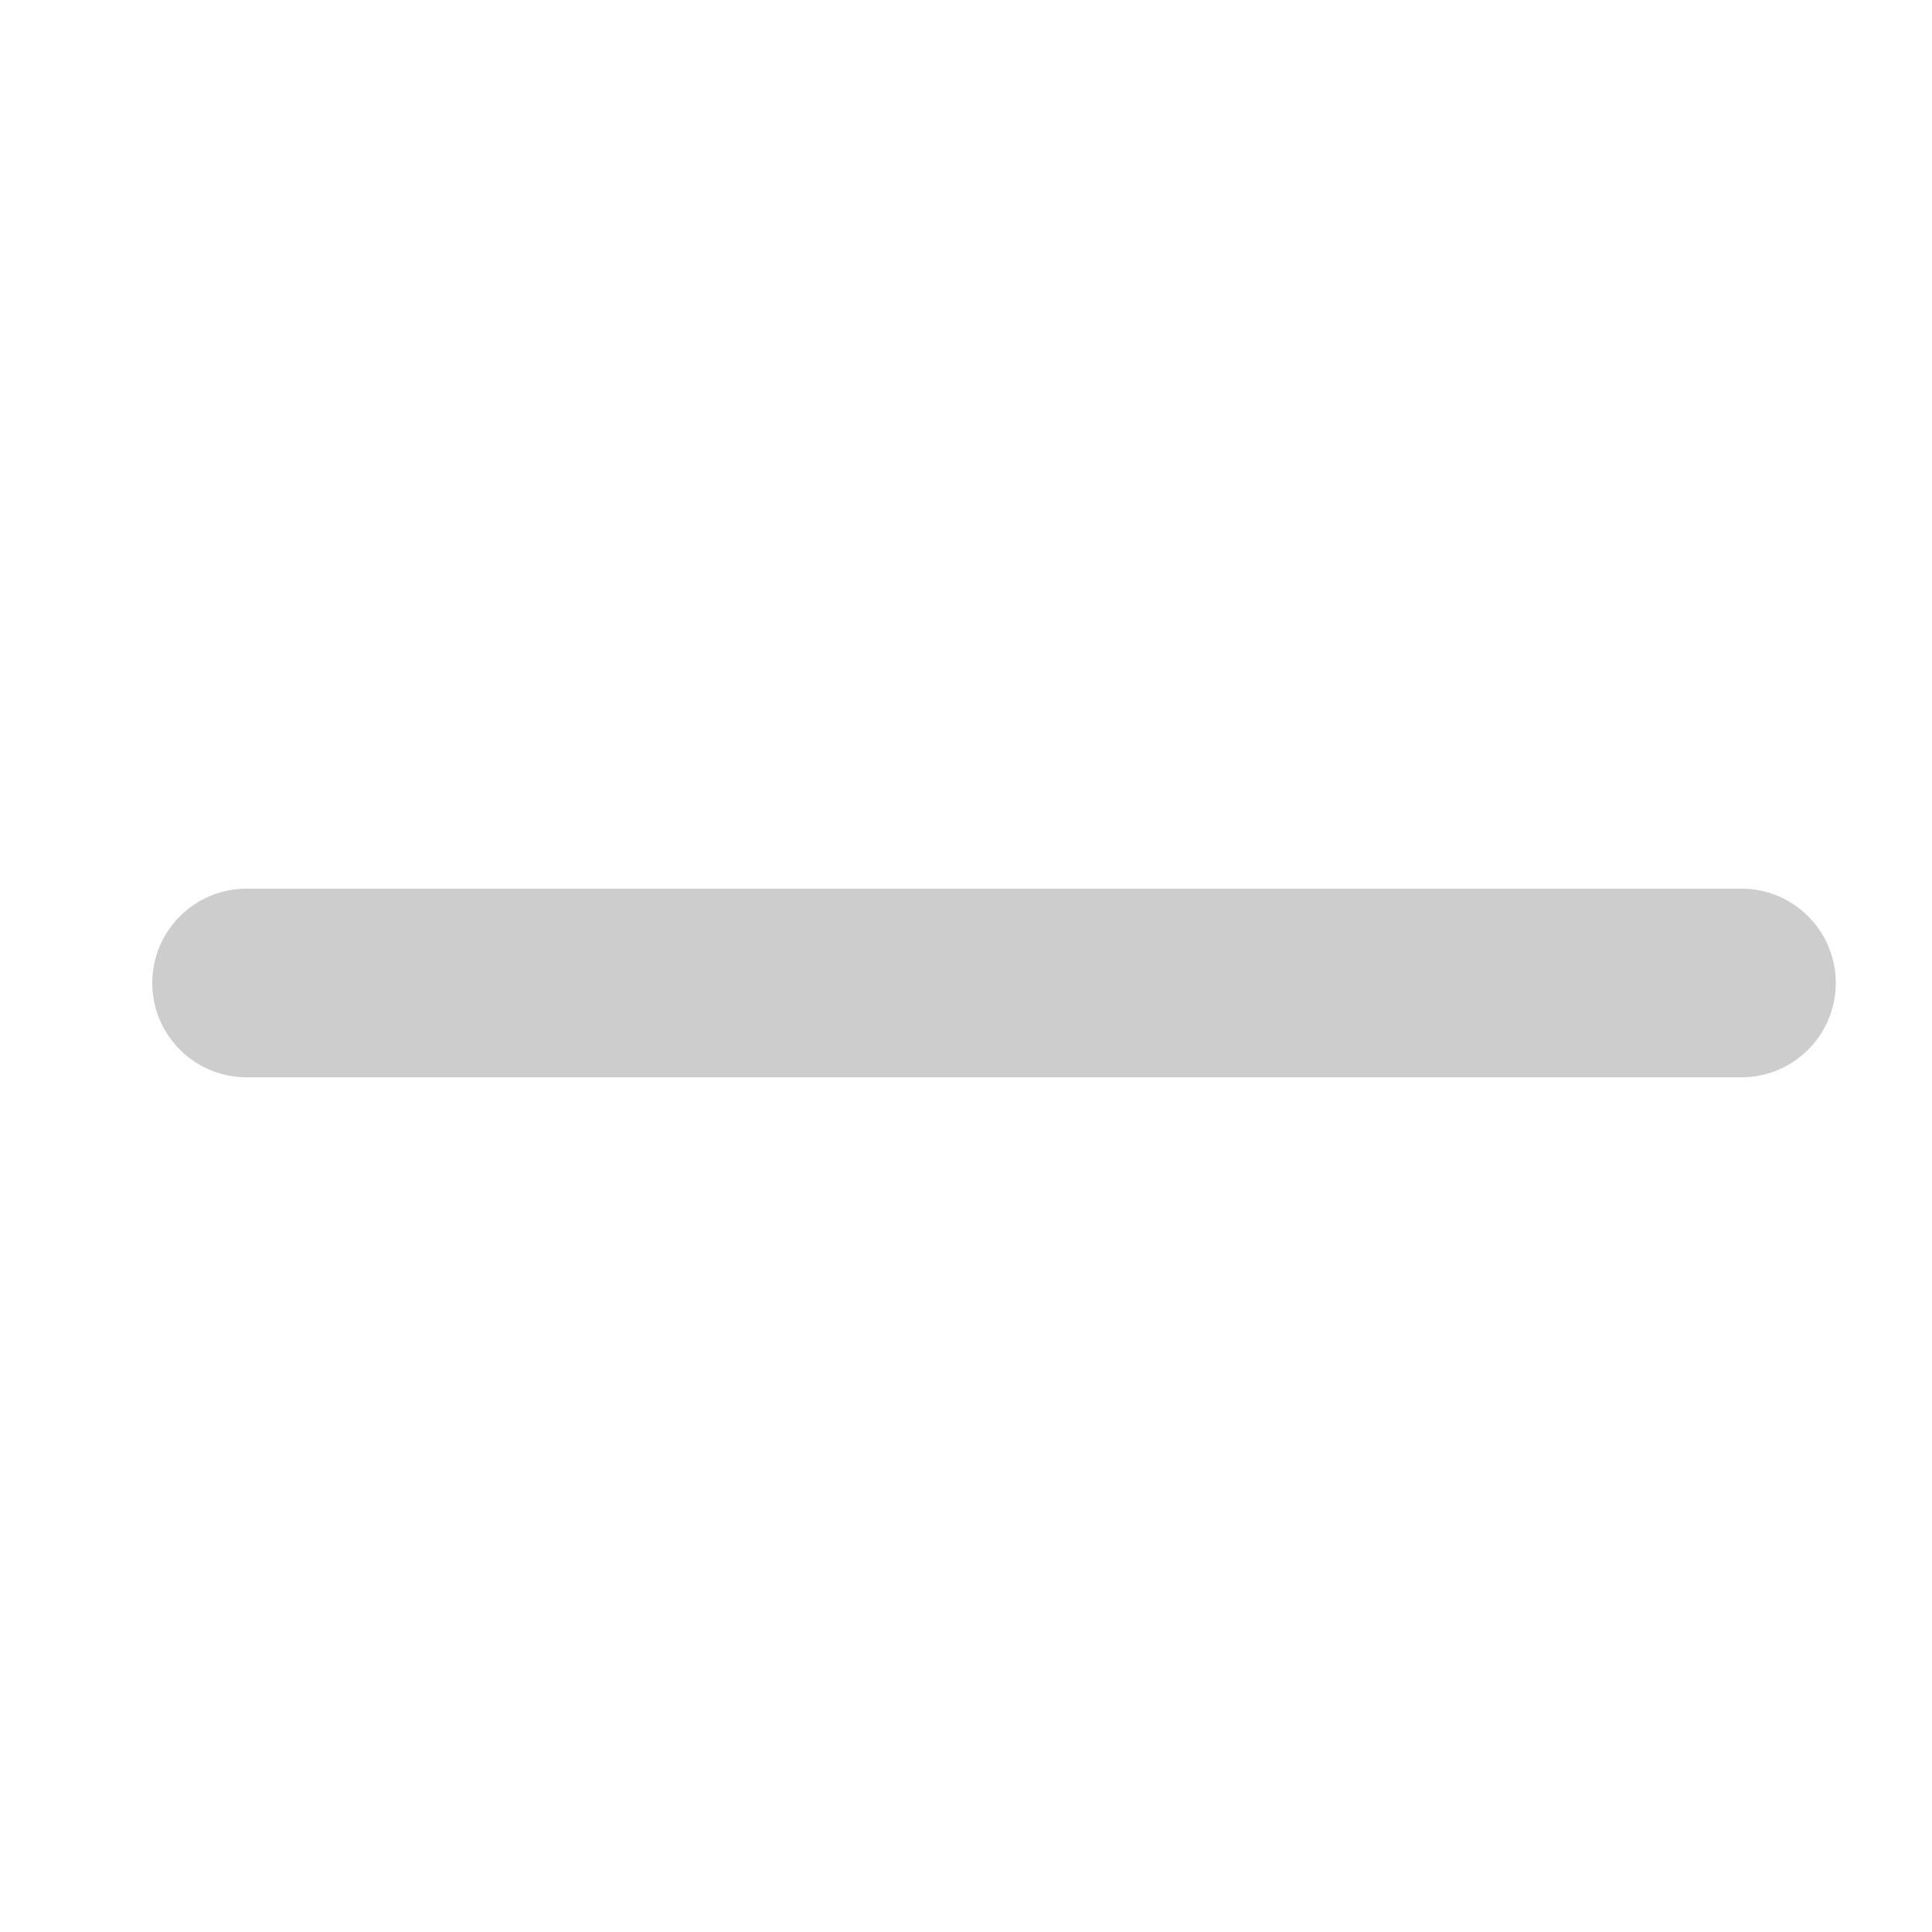
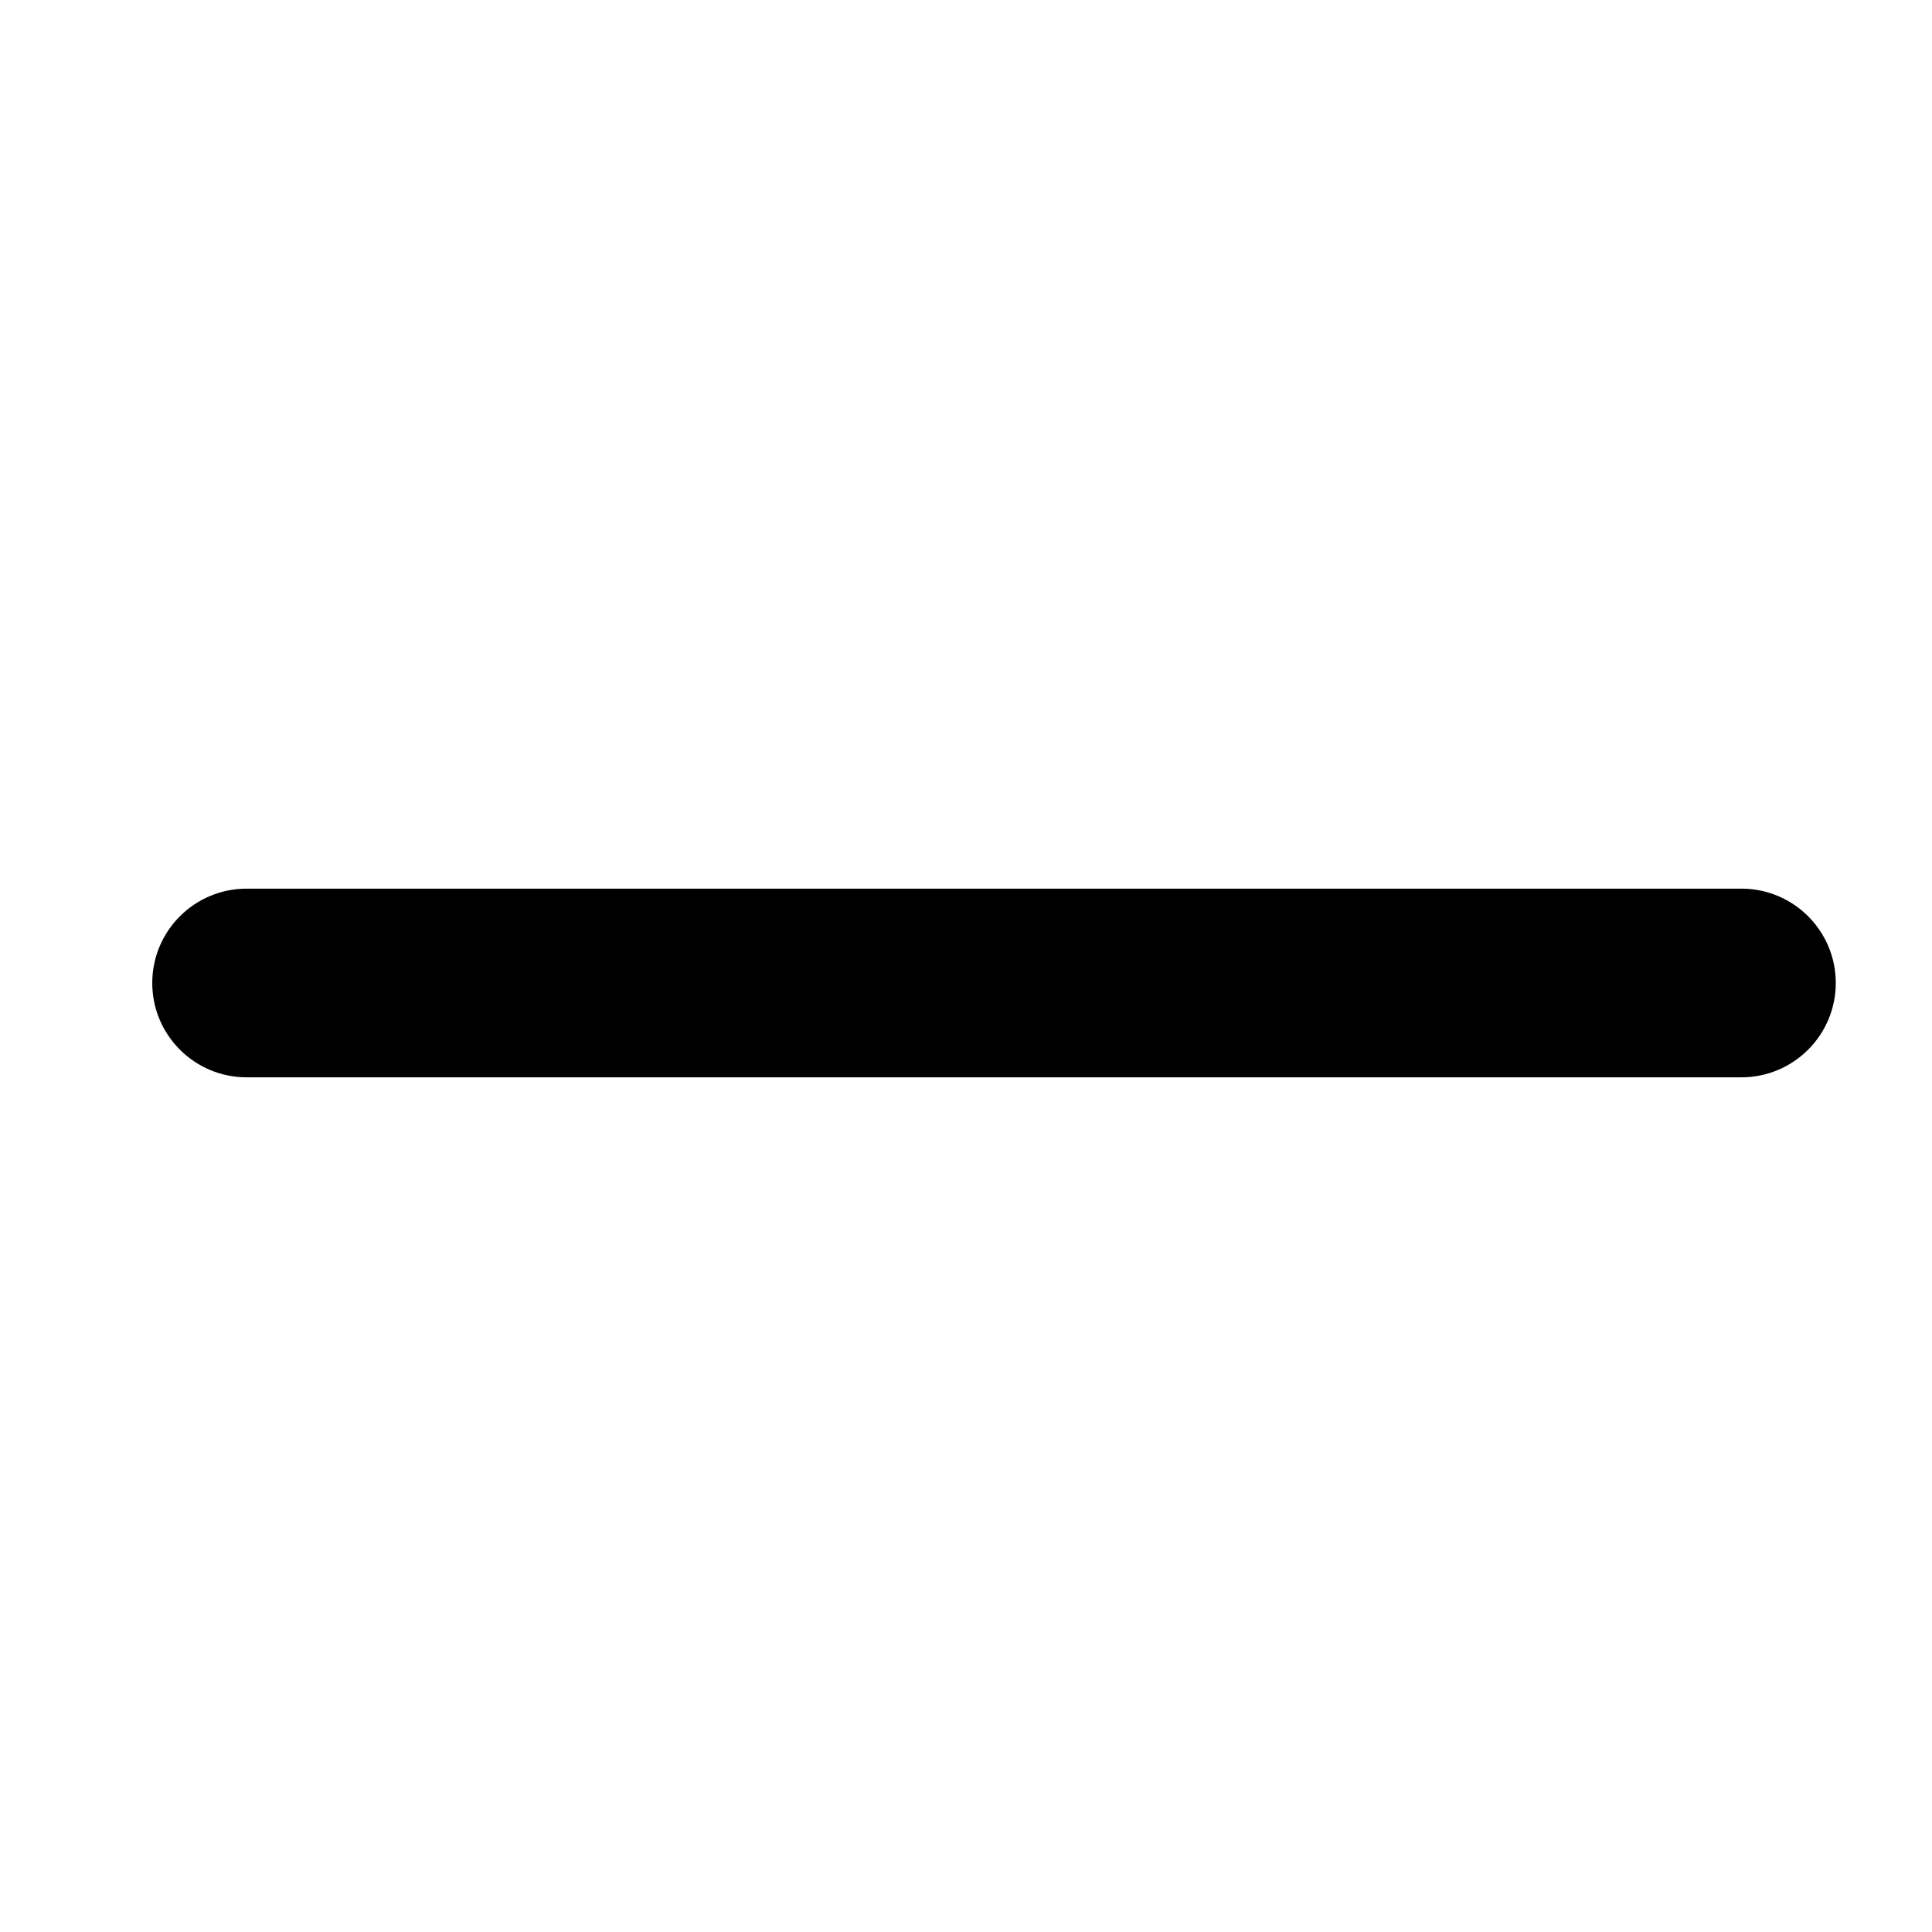
<svg xmlns="http://www.w3.org/2000/svg" t="1740376239513" class="icon" viewBox="0 0 1024 1024" version="1.1" p-id="3802" width="200" height="200">
-   <path d="M923 571H130.7c-27.6 0-50-22.4-50-50s22.4-50 50-50H923c27.6 0 50 22.4 50 50s-22.4 50-50 50z" fill="#cdcdcd" p-id="3803" />
+   <path d="M923 571H130.7c-27.6 0-50-22.4-50-50s22.4-50 50-50H923c27.6 0 50 22.4 50 50s-22.4 50-50 50z" fill="##333333" p-id="3803" />
</svg>
